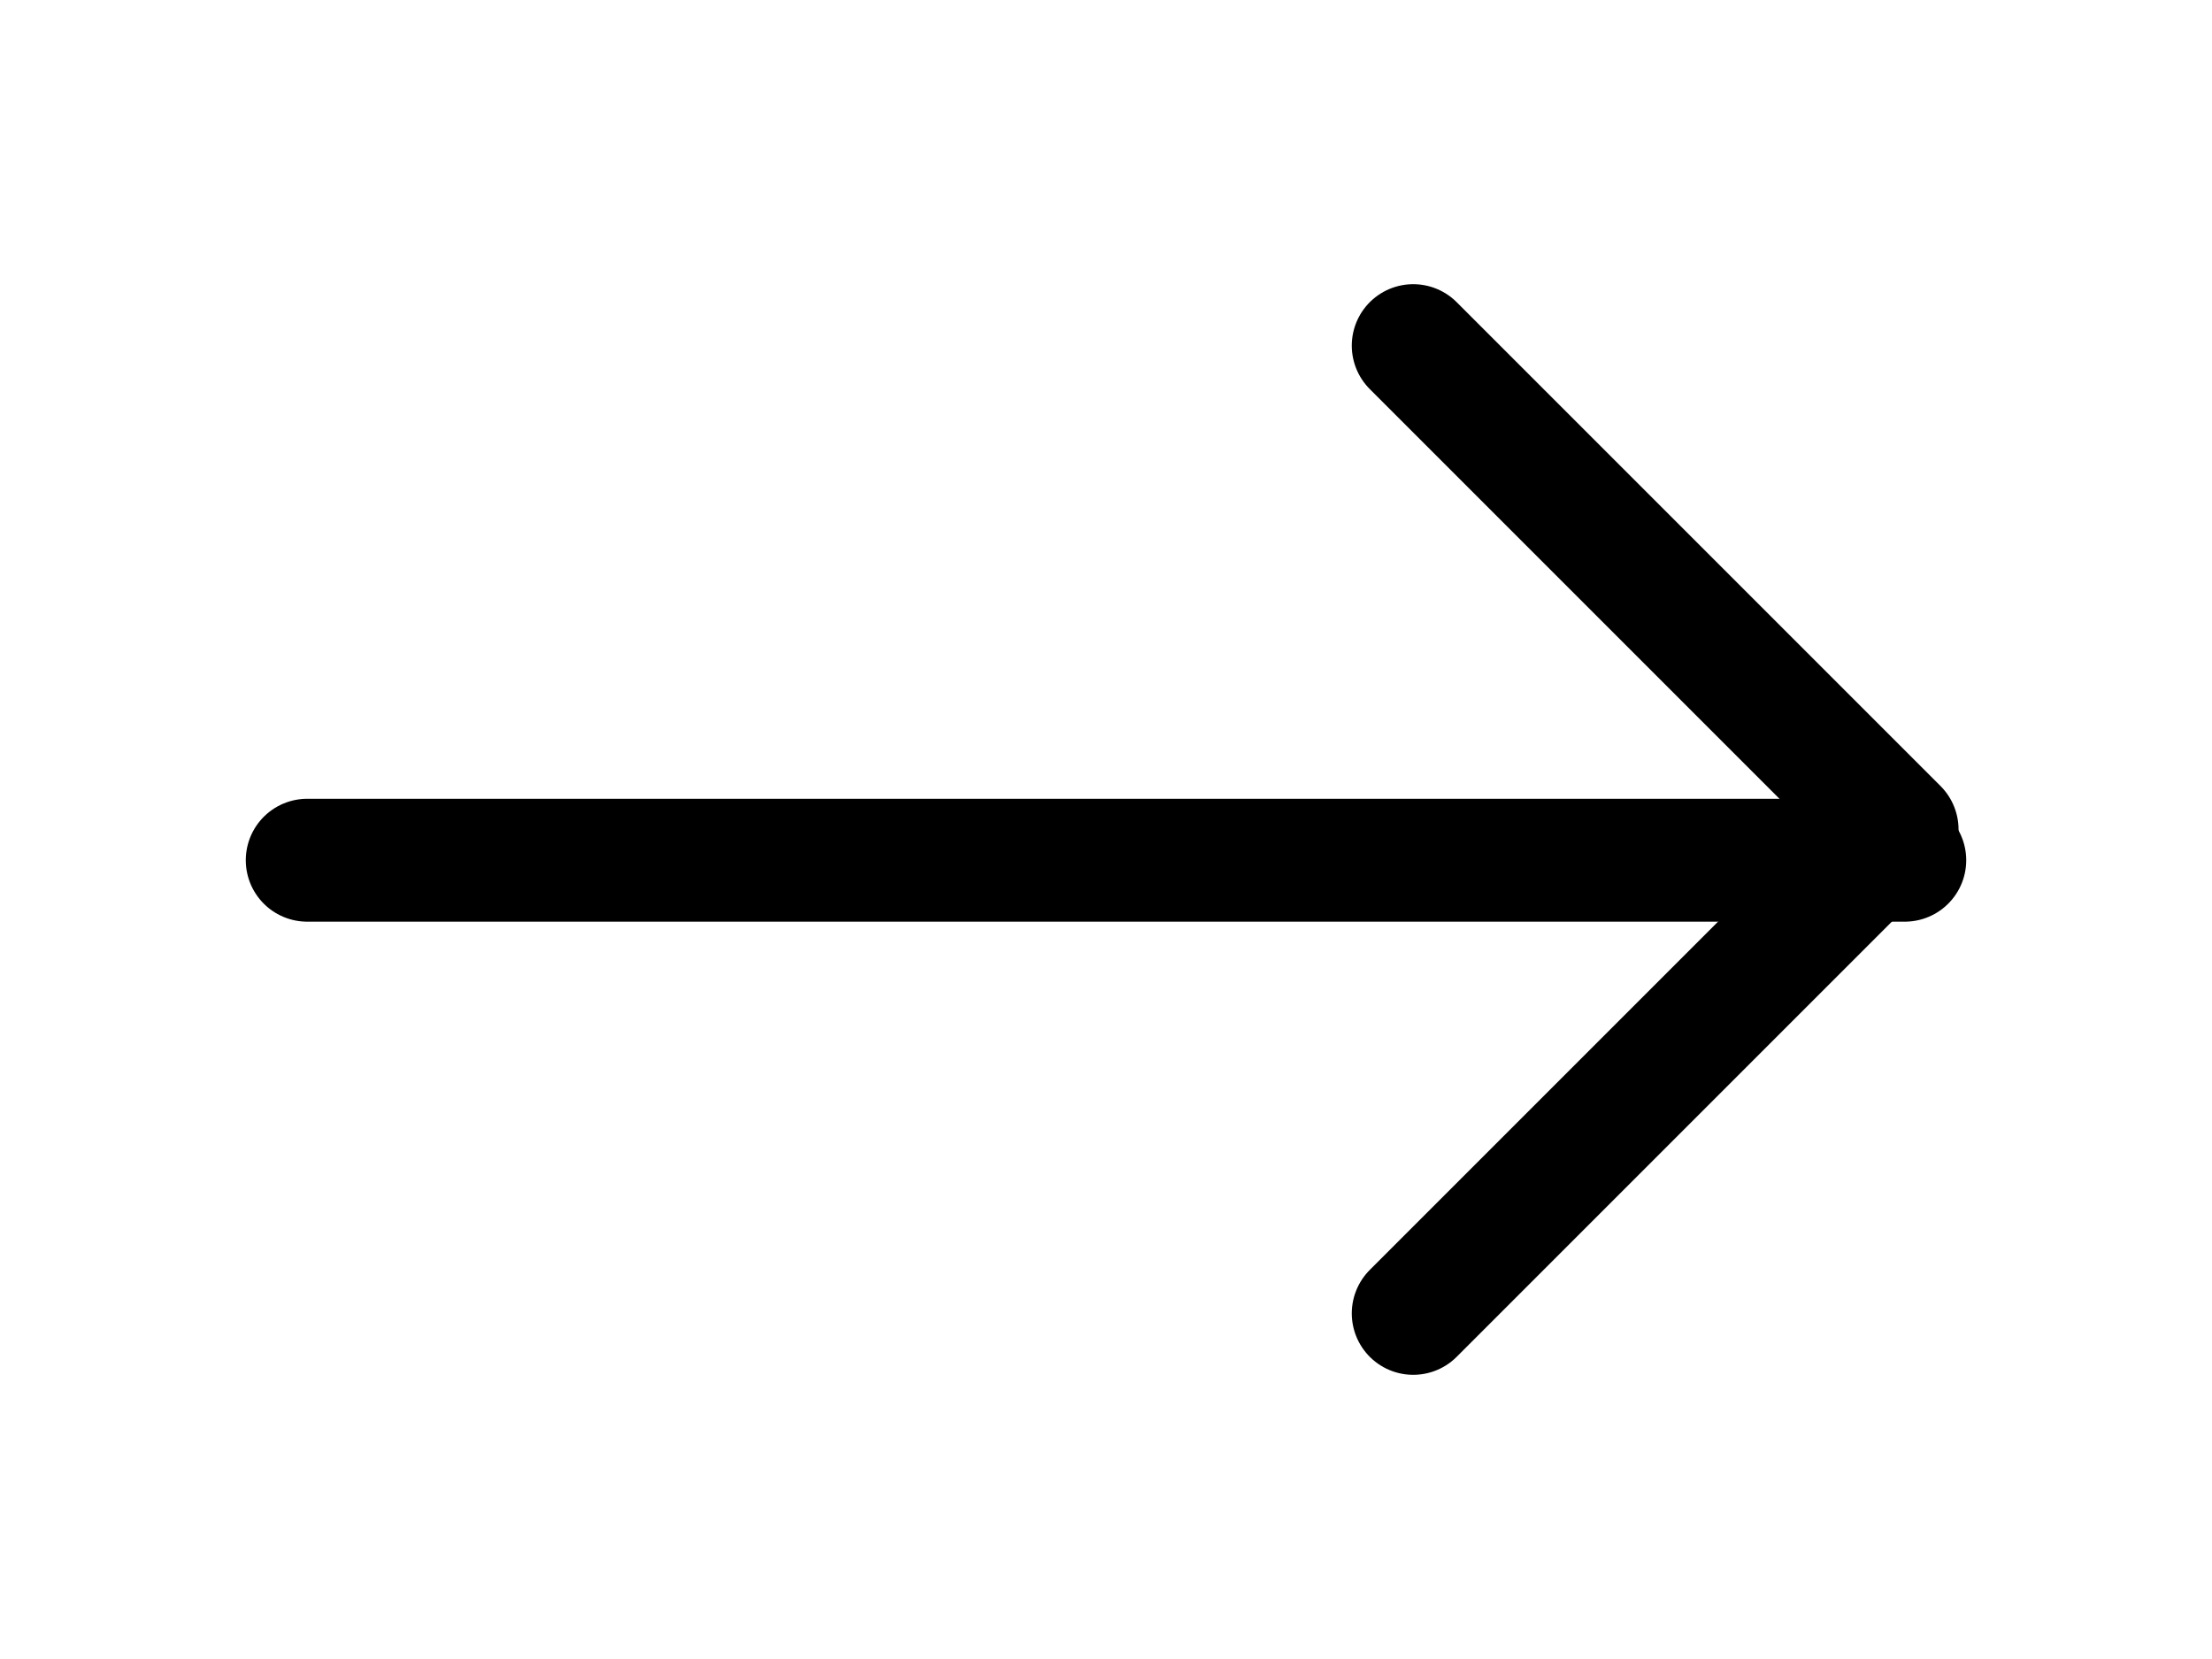
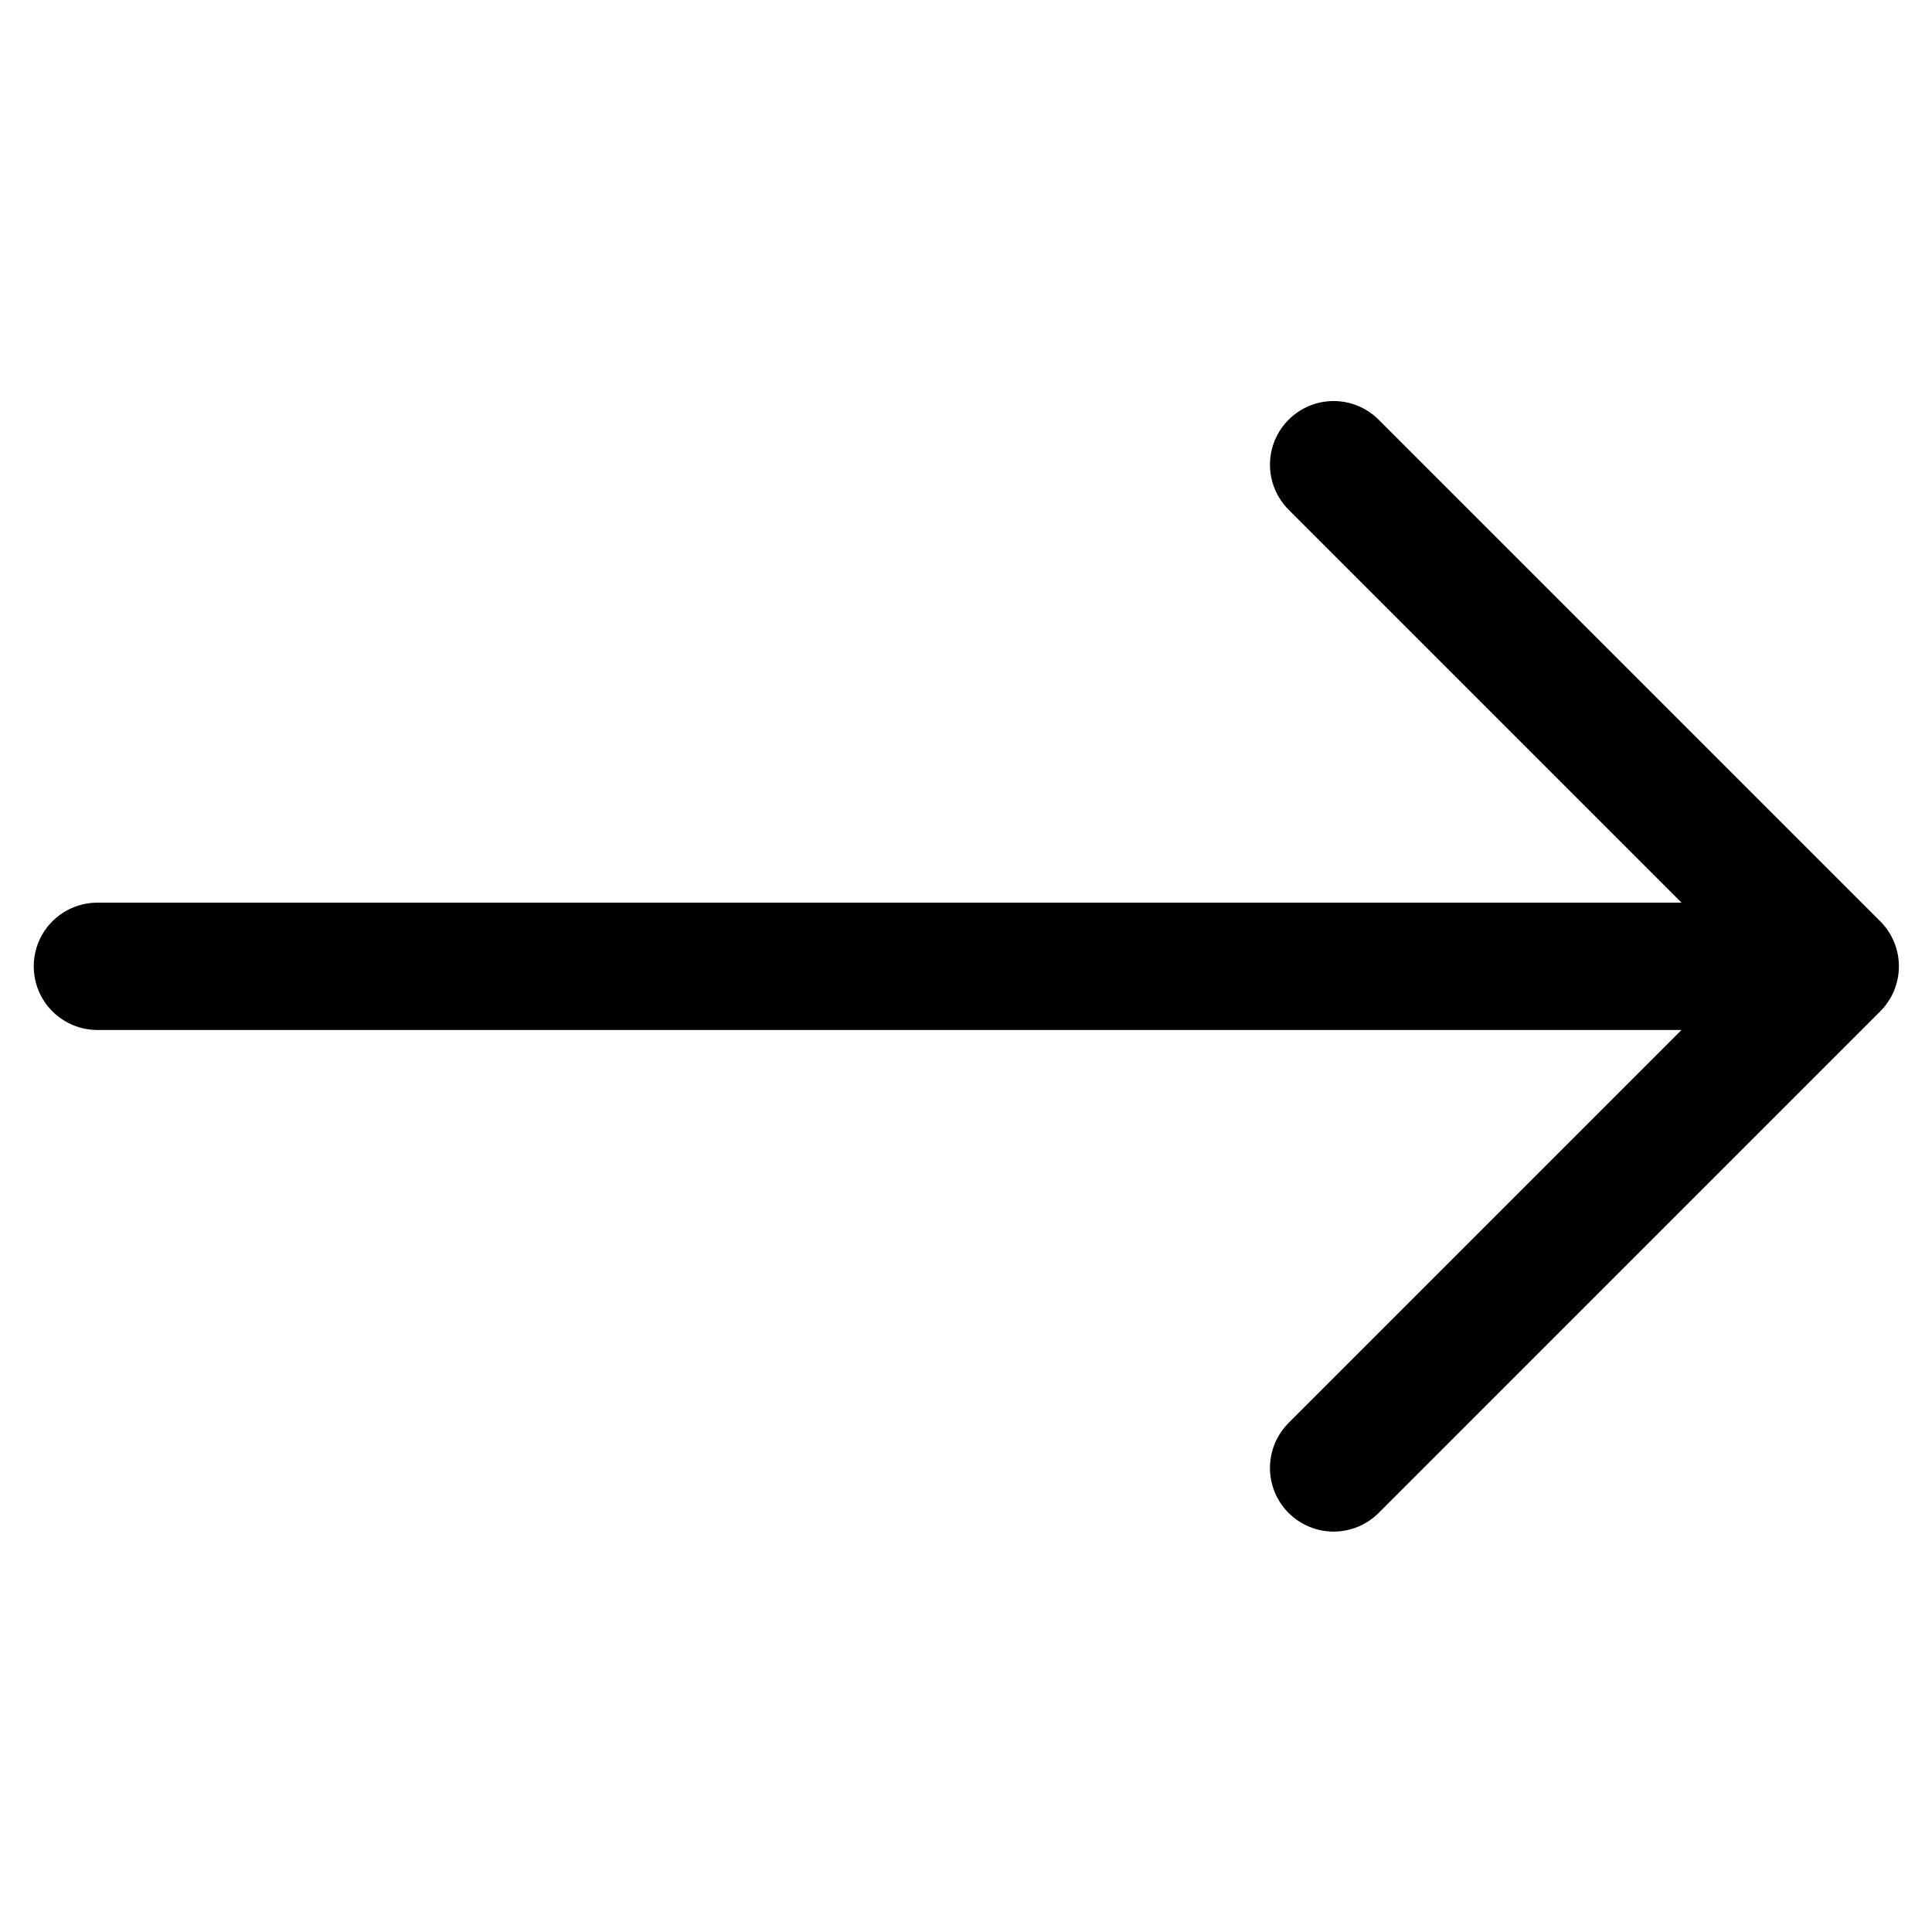
- <svg xmlns="http://www.w3.org/2000/svg" width="36" height="27" viewBox="0 0 36 27" fill="none">
-   <path d="M5 14L31 14" stroke="black" stroke-width="2" stroke-linecap="round" stroke-linejoin="round" />
-   <path d="M23 5.625L30.875 13.5L23 21.375" stroke="black" stroke-width="2" stroke-linecap="round" stroke-linejoin="round" />
+ <svg xmlns="http://www.w3.org/2000/svg" id="Calque_1" data-name="Calque 1" viewBox="0 0 30.35 30.35">
+   <defs>
+     <style>
+       .cls-1 {
+         fill: none;
+         stroke: #000;
+         stroke-linecap: round;
+         stroke-linejoin: round;
+         stroke-width: 2px;
+       }
+     </style>
+   </defs>
+   <path class="cls-1" d="M1.53,15.18h26" />
+   <path class="cls-1" d="M20.95,7.3l7.88,7.88-7.88,7.88" />
</svg>
